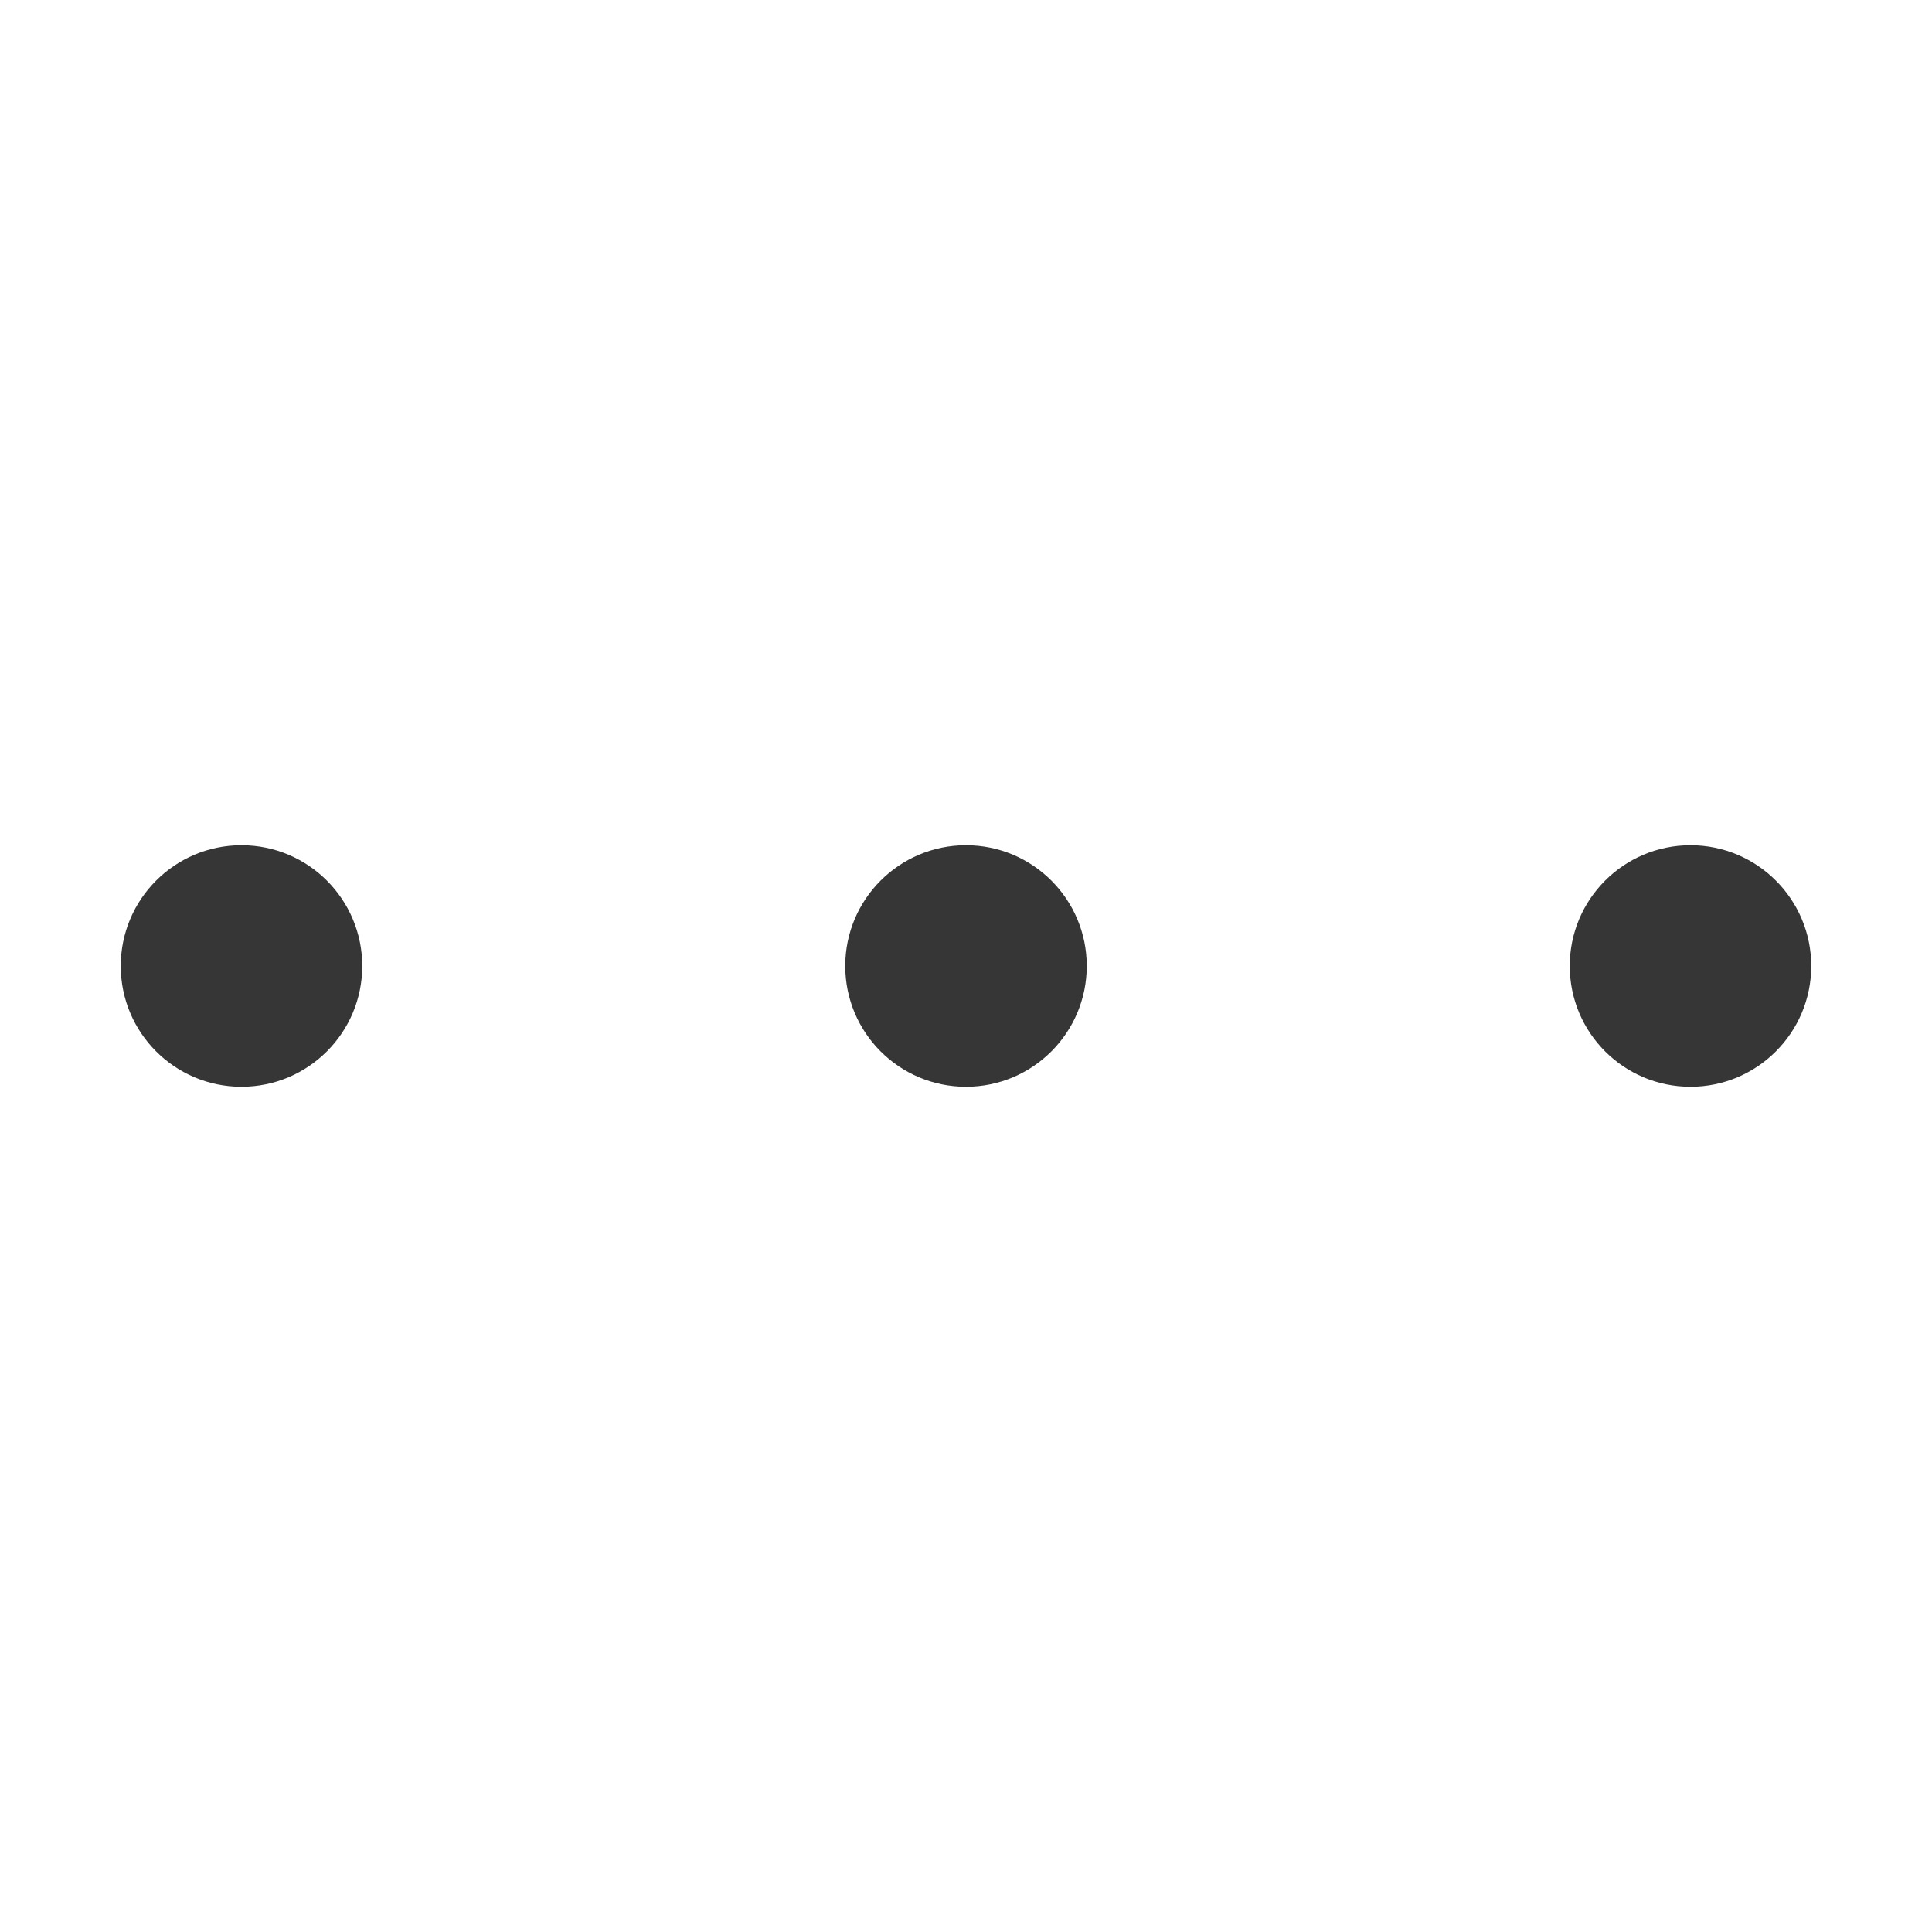
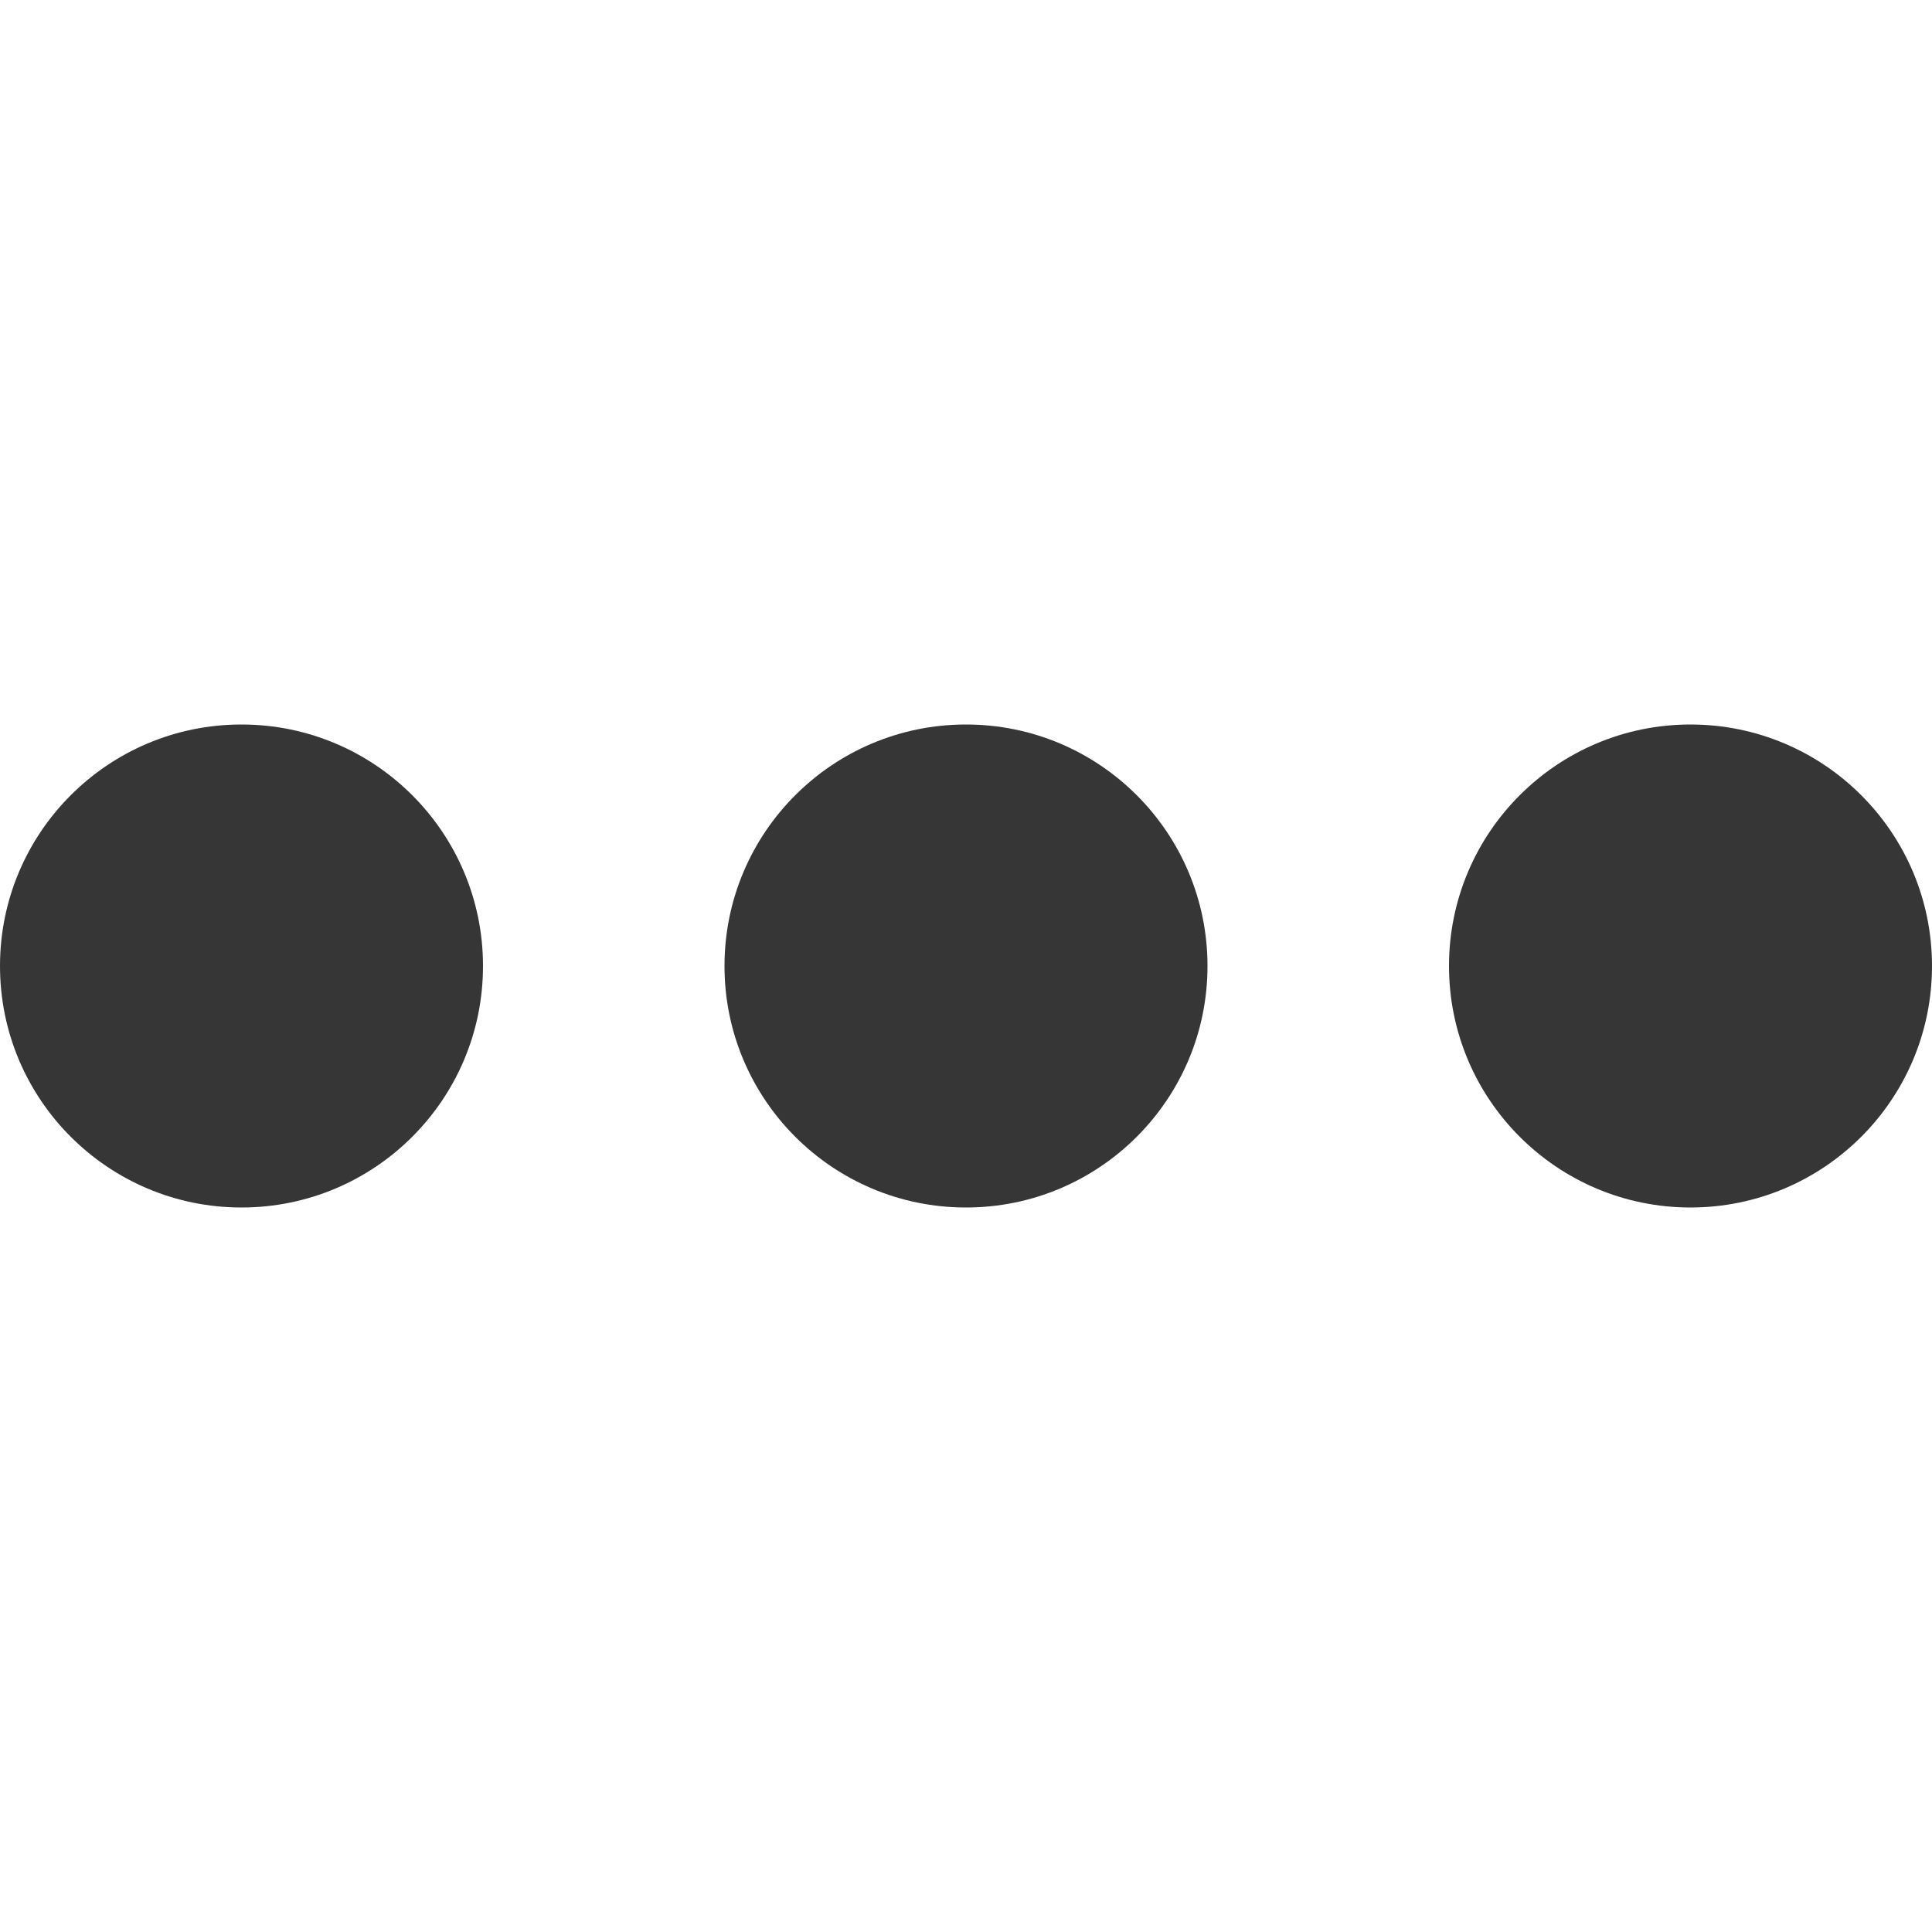
<svg xmlns="http://www.w3.org/2000/svg" width="16" height="16" enable-background="new" version="1.1">
-   <rect transform="rotate(90)" x="7" y="-3" width="2" height="2" rx="1" ry="1" fill="#363636" />
-   <rect transform="rotate(90)" x="7" y="-9" width="2" height="2" rx="1" ry="1" fill="#363636" />
-   <rect transform="rotate(90)" x="7" y="-15" width="2" height="2" rx="1" ry="1" fill="#363636" />
+   <rect transform="rotate(90)" x="6" y="-16" width="4" height="4" rx="2" ry="2" color="#000000" fill="#363636" />
+   <rect transform="rotate(90)" x="6" y="-10" width="4" height="4" rx="2" ry="2" color="#000000" fill="#363636" />
+   <rect transform="rotate(90)" x="6" y="-4" width="4" height="4" rx="2" ry="2" color="#000000" fill="#363636" />
</svg>
